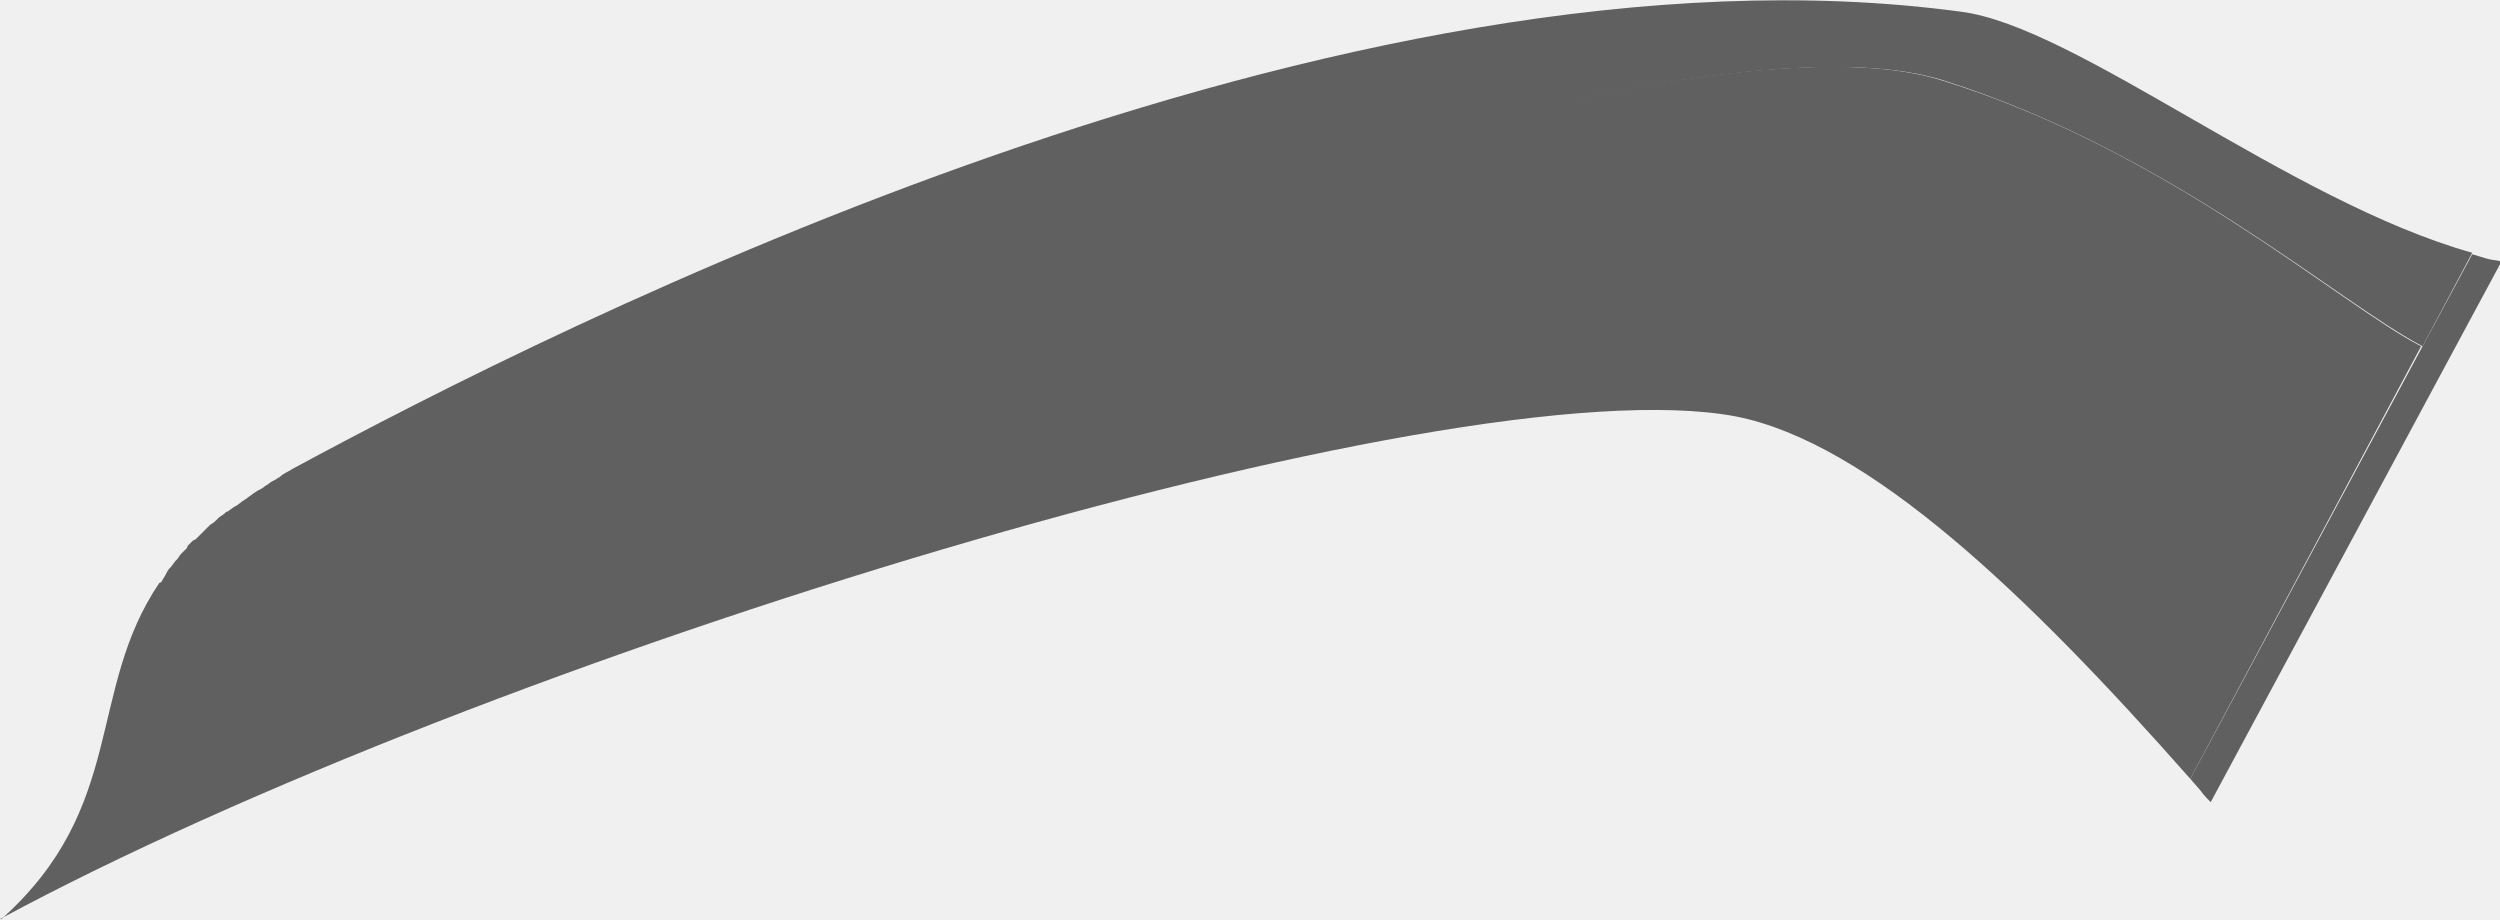
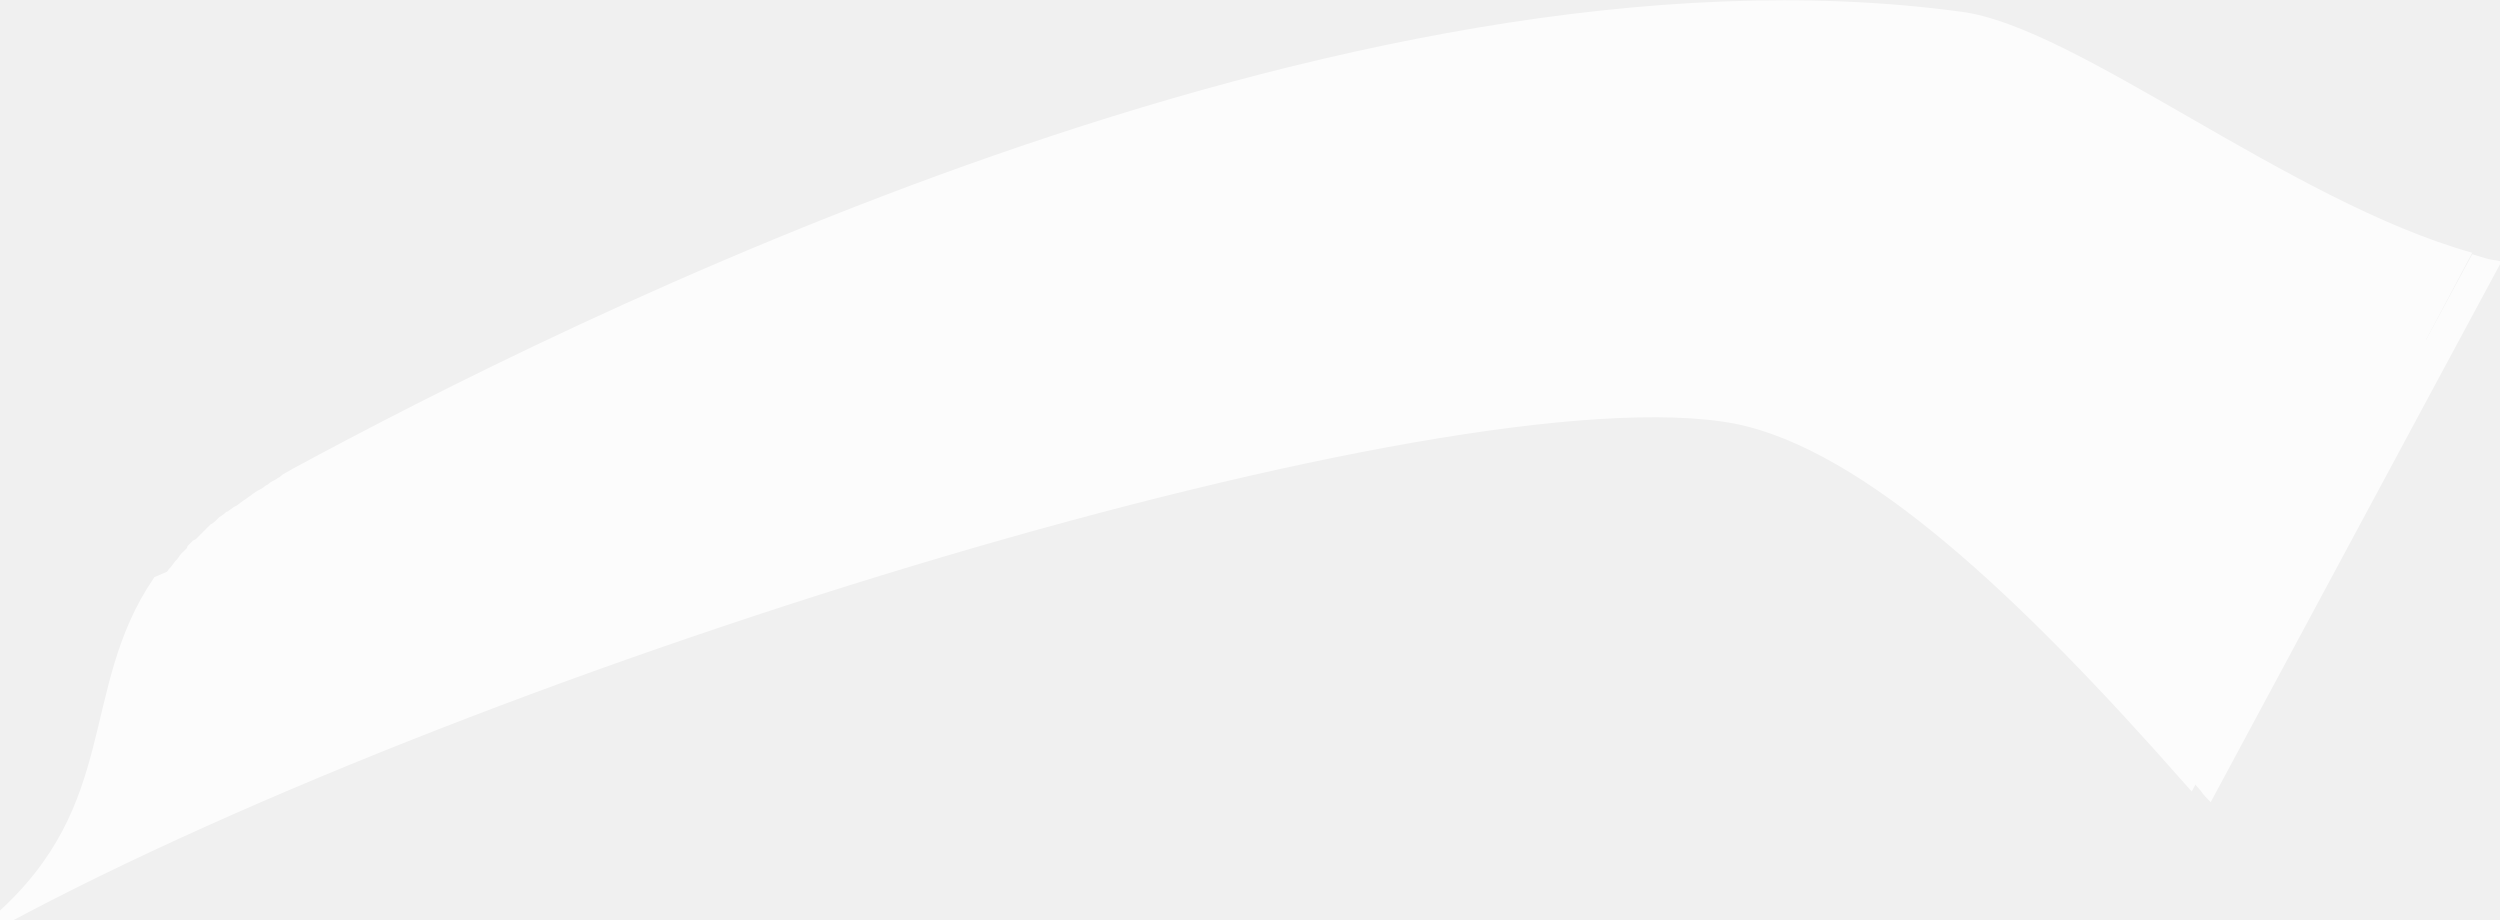
- <svg xmlns="http://www.w3.org/2000/svg" version="1.1" id="Layer_1" opacity="0.6" x="0px" y="0px" width="171.1px" height="62.9px" viewBox="0 0 171.1 62.9" style="enable-background:new 0 0 171.1 62.9;" xml:space="preserve">
+ <svg xmlns="http://www.w3.org/2000/svg" version="1.1" id="Layer_1" opacity="0.8" x="0px" y="0px" width="171.1px" height="62.9px" viewBox="0 0 171.1 62.9" style="enable-background:new 0 0 171.1 62.9;" xml:space="preserve">
  <g id="LB_Pressed">
-     <path d="M134.2,0.8C92-4.9,38.3,22.2,20,32.1c-0.3,0.2-0.6,0.3-0.8,0.5c-0.1,0.1-0.2,0.1-0.3,0.2c-0.2,0.1-0.4,0.2-0.5,0.3   s-0.2,0.1-0.3,0.2c-0.1,0.1-0.3,0.2-0.5,0.3l-0.3,0.2c-0.1,0.1-0.3,0.2-0.4,0.3l-0.3,0.2l-0.4,0.3L16,34.7   c-0.1,0.1-0.3,0.2-0.4,0.3c-0.1,0-0.2,0.1-0.3,0.2L15,35.4l-0.2,0.2c-0.1,0.1-0.2,0.2-0.4,0.3c-0.1,0.1-0.1,0.1-0.2,0.2   c-0.1,0.1-0.2,0.2-0.3,0.3s-0.1,0.1-0.2,0.2l-0.3,0.3L13.2,37c-0.1,0.1-0.2,0.2-0.3,0.3c0,0-0.1,0.1-0.1,0.2   c-0.1,0.1-0.2,0.2-0.3,0.3l-0.1,0.1c-0.1,0.1-0.2,0.3-0.3,0.4L12,38.4l-0.3,0.4l-0.1,0.1c-0.1,0.1-0.2,0.3-0.3,0.5l0,0   c0,0-0.2,0.3-0.3,0.5s97.7-42,122-34.4c15.5,4.9,27.2,15.3,32.8,18.2l3.4-6.4C156.7,13.8,142.1,1.8,134.2,0.8z" />
+     <path style="fill:#FFFFFF;" d="M134.2,0.8C92-4.9,38.3,22.2,20,32.1c-0.3,0.2-0.6,0.3-0.8,0.5c-0.1,0.1-0.2,0.1-0.3,0.2   c-0.2,0.1-0.4,0.2-0.5,0.3s-0.2,0.1-0.3,0.2c-0.1,0.1-0.3,0.2-0.5,0.3l-0.3,0.2c-0.1,0.1-0.3,0.2-0.4,0.3l-0.3,0.2l-0.4,0.3   L16,34.7c-0.1,0.1-0.3,0.2-0.4,0.3c-0.1,0-0.2,0.1-0.3,0.2L15,35.4l-0.2,0.2c-0.1,0.1-0.2,0.2-0.4,0.3c-0.1,0.1-0.1,0.1-0.2,0.2   c-0.1,0.1-0.2,0.2-0.3,0.3s-0.1,0.1-0.2,0.2l-0.3,0.3L13.2,37c-0.1,0.1-0.2,0.2-0.3,0.3c0,0-0.1,0.1-0.1,0.2   c-0.1,0.1-0.2,0.2-0.3,0.3l-0.1,0.1c-0.1,0.1-0.2,0.3-0.3,0.4L12,38.4l-0.3,0.4l-0.1,0.1c-0.1,0.1-0.2,0.3-0.3,0.5l0,0   c0,0-0.2,0.3-0.3,0.5s97.7-42,122-34.4c15.5,4.9,27.2,15.3,32.8,18.2l3.4-6.4C156.7,13.8,142.1,1.8,134.2,0.8z" />
    <g>
-       <path style="fill:#E5E5E5;" d="M166.2,24l0.5,0.2L166.2,24z" />
-       <path d="M165.7,23.7c-5.6-2.9-17.3-13.4-32.8-18.2c-24.2-7.6-121.3,34.1-122,34.4c-5,7.4-2.2,15.3-10.8,23H0    C33.2,45,99.2,24.8,118.8,28.5c9.1,1.8,19.9,12.1,31.1,24.8L165.7,23.7L165.7,23.7z" />
-       <path style="fill:#FFFFFF;" d="M165.7,23.7l0.5,0.3L165.7,23.7z" />
+       <path style="fill:#E5E5E5;stroke:#FFFFFF;stroke-miterlimit:10;" d="M166.2,24l0.5,0.2L166.2,24z" />
+       <path style="fill:#FFFFFF;stroke:#FFFFFF;stroke-miterlimit:10;" d="M165.7,23.7c-5.6-2.9-17.3-13.4-32.8-18.2    c-24.2-7.6-121.3,34.1-122,34.4c-5,7.4-2.2,15.3-10.8,23H0C33.2,45,99.2,24.8,118.8,28.5c9.1,1.8,19.9,12.1,31.1,24.8L165.7,23.7    L165.7,23.7z" />
+       <path style="fill:#FFFFFF;stroke:#FFFFFF;stroke-miterlimit:10;" d="M165.7,23.7l0.5,0.3L165.7,23.7z" />
    </g>
-     <path d="M150.6,54.1c0.2,0.3,0.5,0.6,0.7,0.8l16.4-30.5l3.5-6.5c-0.3-0.1-0.7-0.1-1-0.2s-0.7-0.2-1-0.3l-3.4,6.3l-15.9,29.6   L150.6,54.1L150.6,54.1" />
+     <path style="fill:#FFFFFF;" d="M150.6,54.1c0.2,0.3,0.5,0.6,0.7,0.8l16.4-30.5l3.5-6.5c-0.3-0.1-0.7-0.1-1-0.2s-0.7-0.2-1-0.3   l-3.4,6.3l-15.9,29.6L150.6,54.1L150.6,54.1" />
  </g>
</svg>
